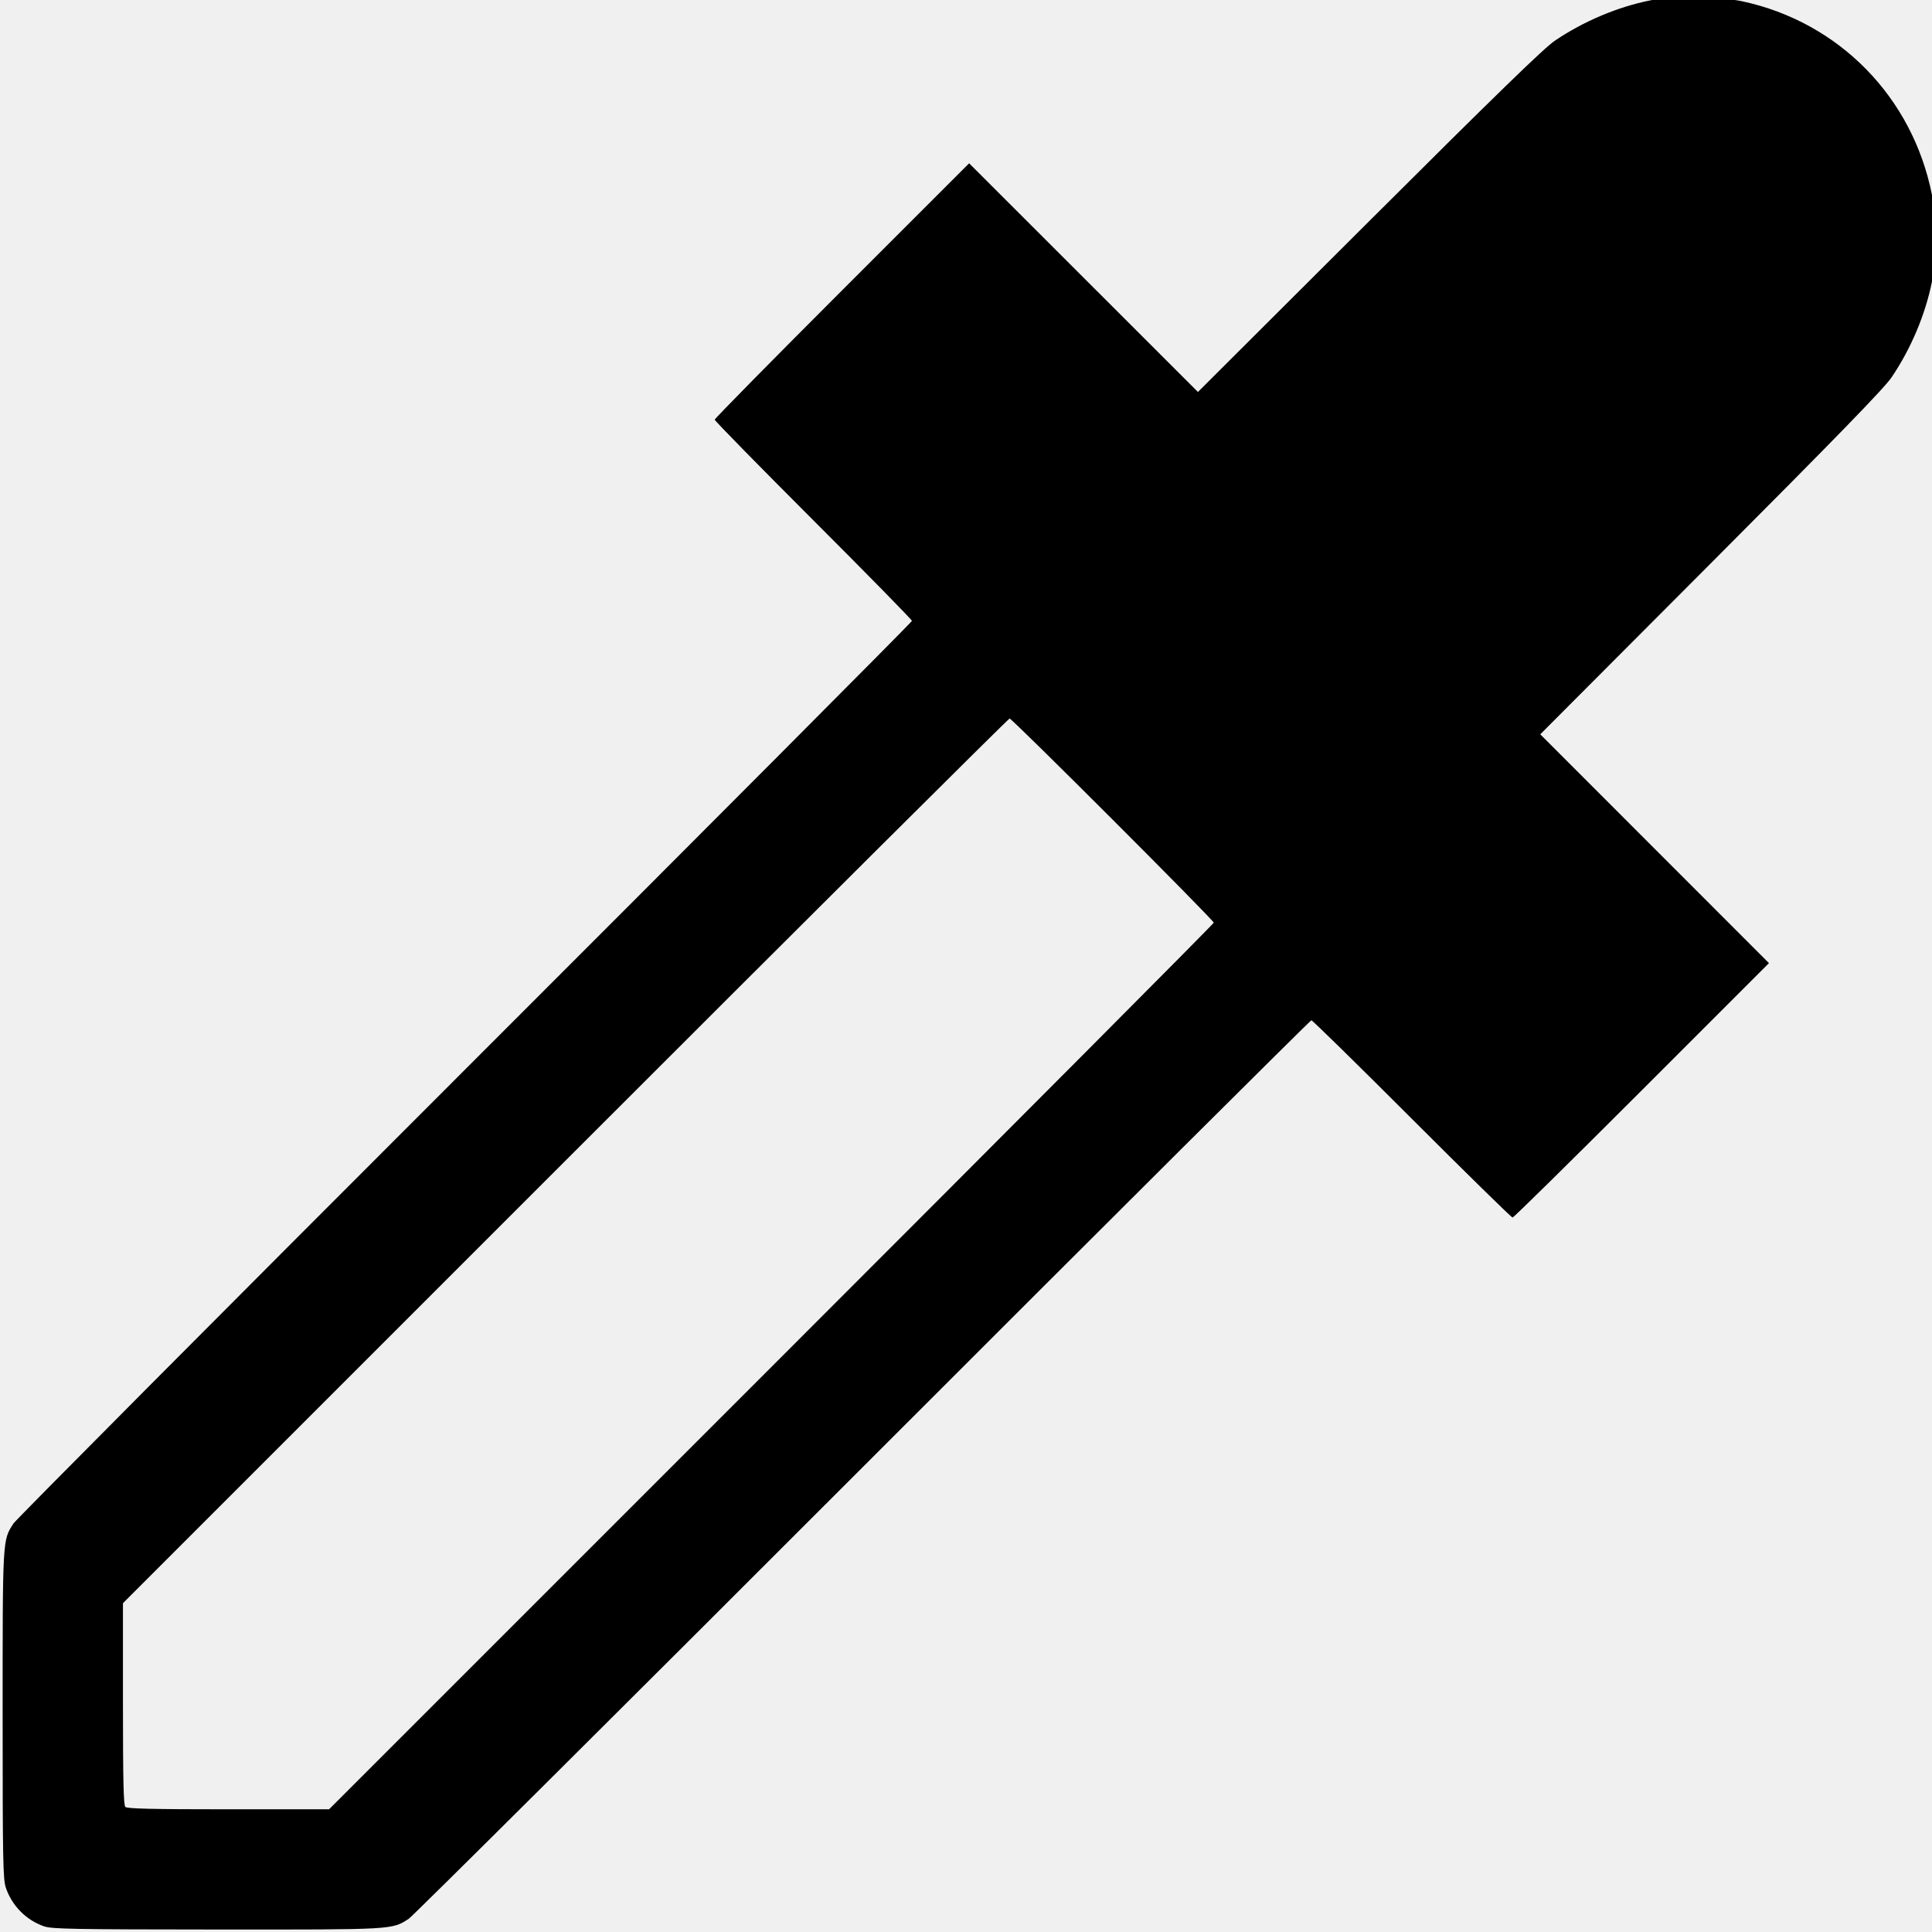
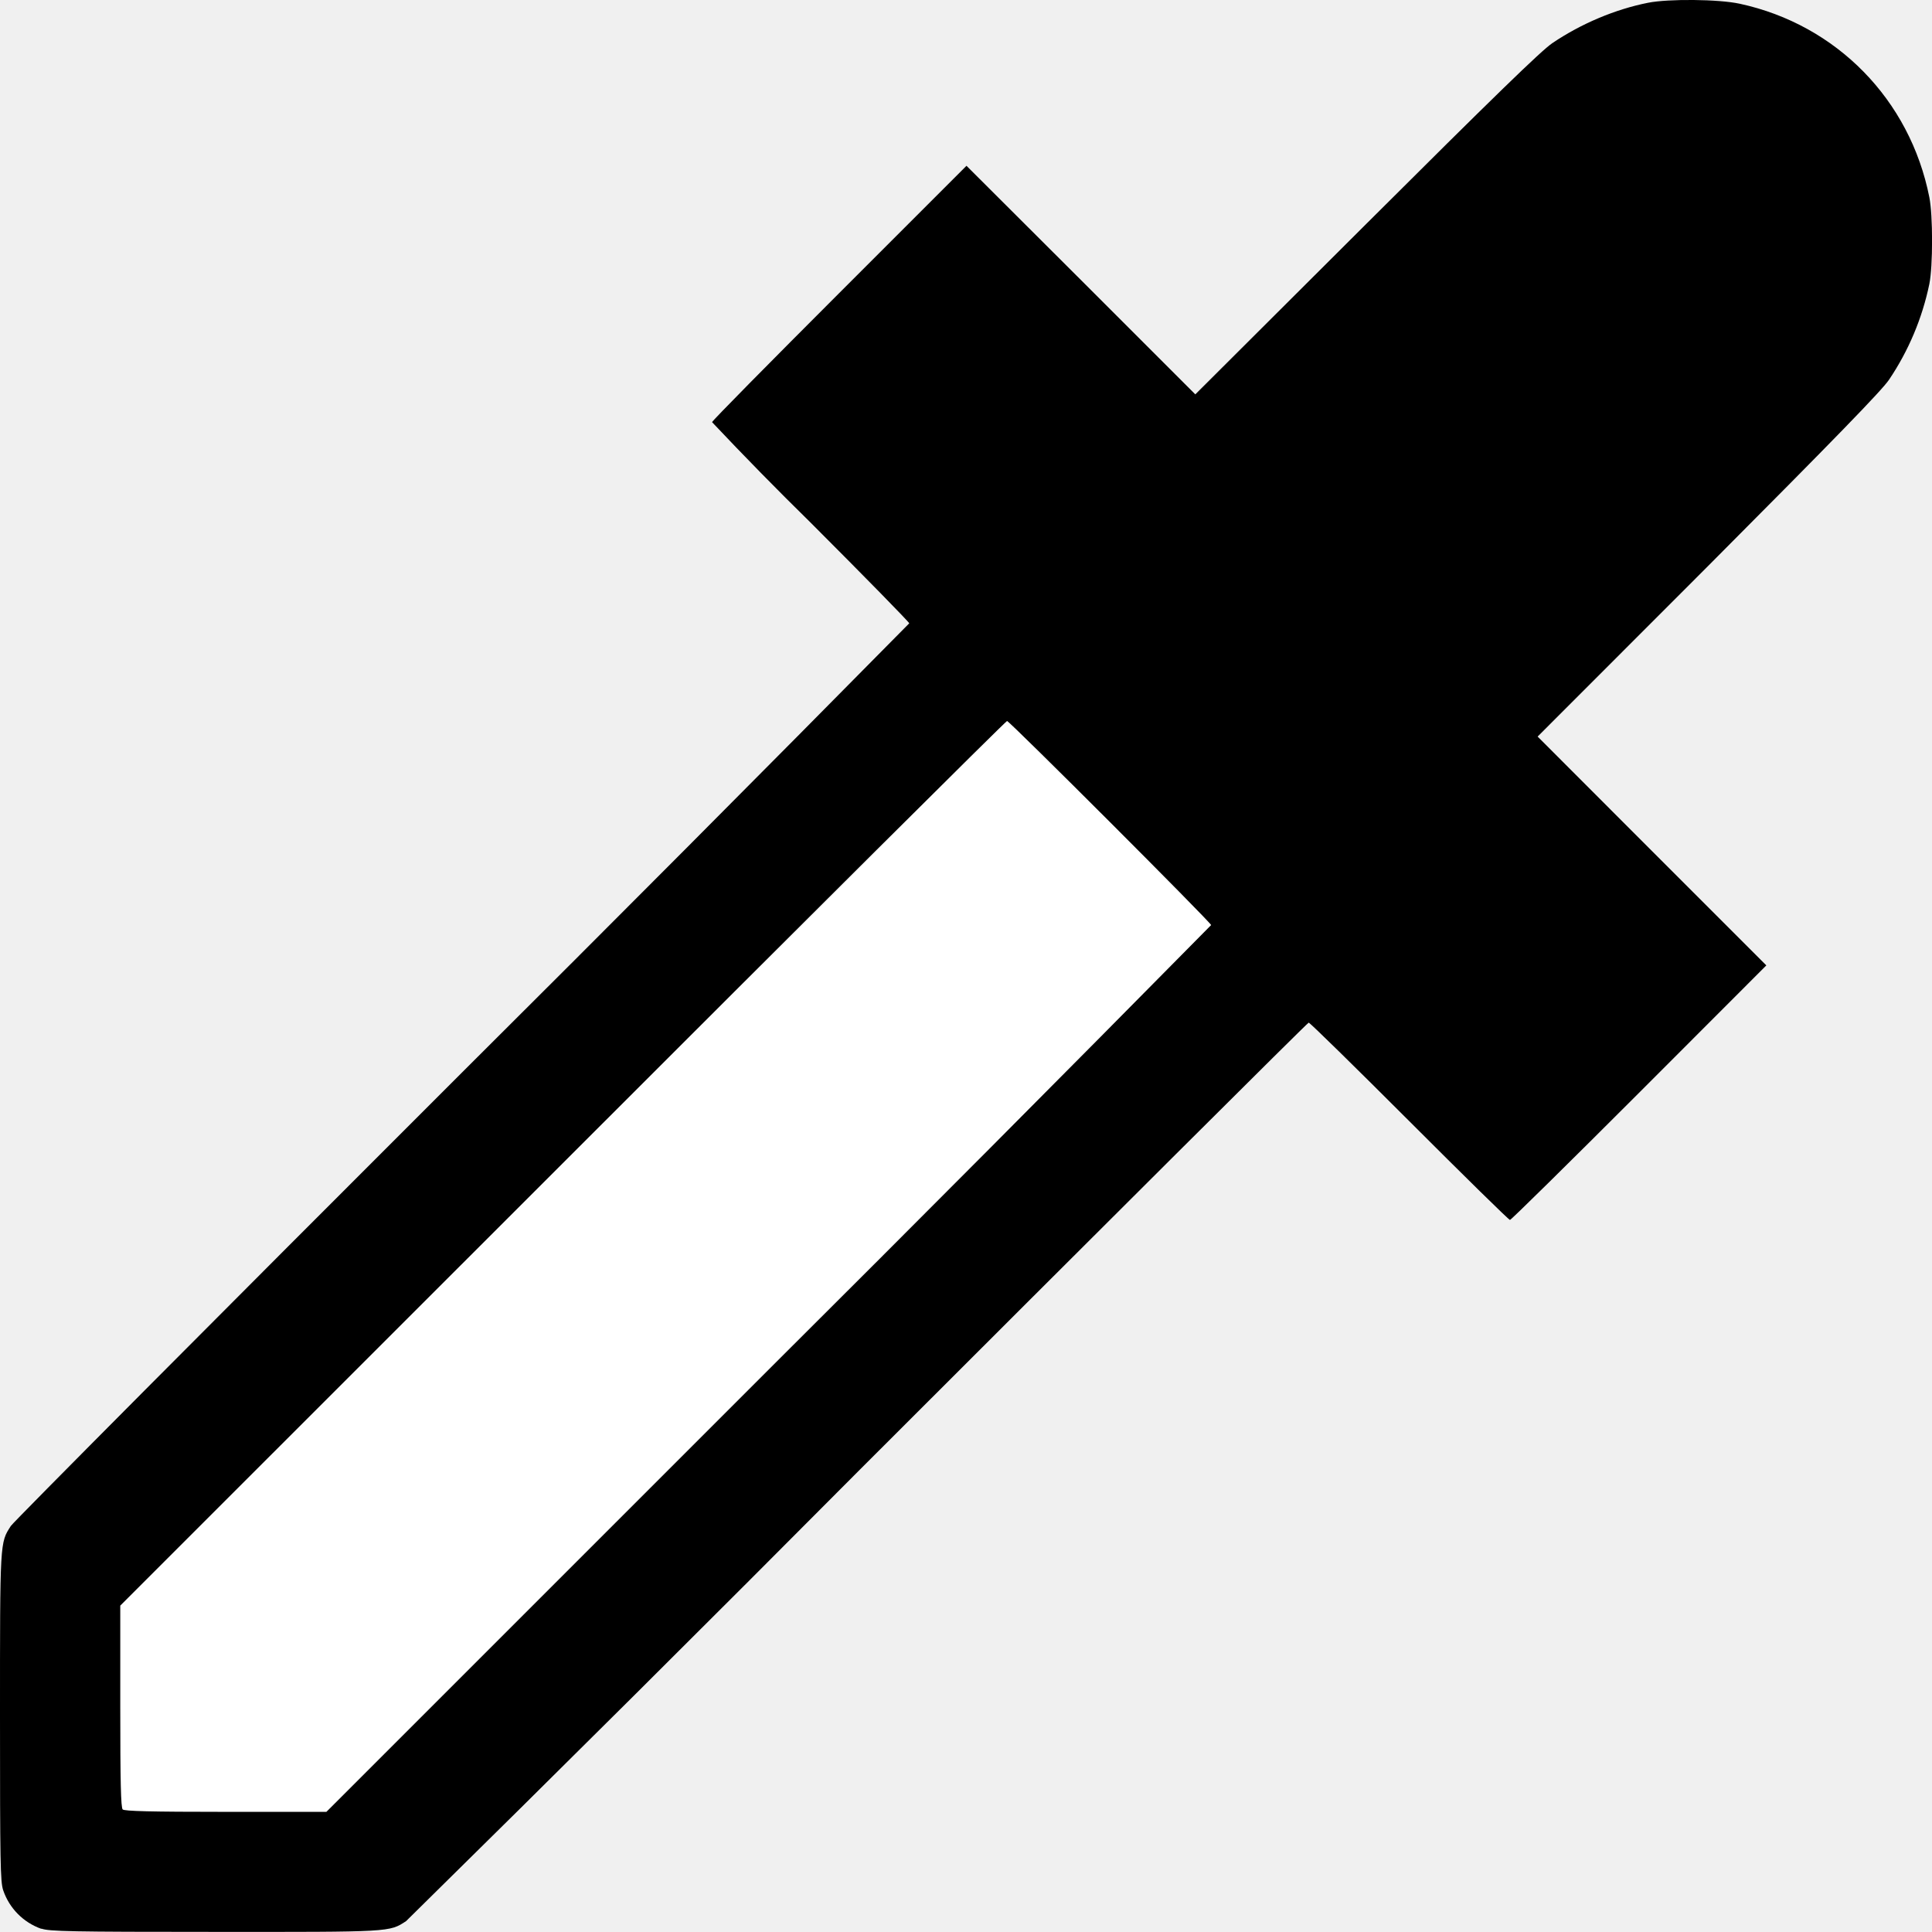
- <svg xmlns="http://www.w3.org/2000/svg" height="500" viewBox="0 0 500 500" width="500">
-   <path d="m11.402 498.536c-4.64-1.613-8.317-5.335-9.896-10.02-.732-2.168-.824-7.17-.824-44.7 0-45.853-.04-45.148 2.807-49.542.653-1.01 53.238-53.866 116.855-117.46 63.617-63.59 115.667-115.852 115.667-116.134s-11.486-11.997-25.524-26.033-25.524-25.75-25.524-26.034c0-.283 14.816-15.328 32.924-33.434l32.924-32.922 29.607 29.59 29.607 29.592 44.286-44.17c32.81-32.726 45.278-44.843 48.115-46.76 7.434-5.025 16.28-8.752 24.758-10.432 5.316-1.053 18.308-.91 23.737.26 25.043 5.4 44.058 24.808 49.064 50.08.927 4.68.927 17.78 0 22.46-1.68 8.48-5.407 17.326-10.432 24.76-1.917 2.836-14.034 15.303-46.76 48.114l-44.17 44.286 29.59 29.608 29.592 29.608-32.92 32.923c-18.107 18.108-33.152 32.924-33.435 32.924s-11.998-11.485-26.034-25.523-25.75-25.524-26.033-25.524c-.282 0-52.543 52.05-116.135 115.667-63.593 63.617-116.45 116.202-117.46 116.856-4.4 2.85-3.662 2.81-49.686 2.783-37.102-.023-42.692-.126-44.702-.824zm188.236-144.766c62.962-62.96 114.477-114.7 114.477-114.98 0-.67-52.165-52.838-52.834-52.838-.282 0-52.026 51.515-114.986 114.477l-114.475 114.475v26.057c0 19.588.153 26.21.614 26.67.46.462 7.084.614 26.67.614h26.056l114.48-114.475z" />
+ <svg xmlns="http://www.w3.org/2000/svg" fill="none" viewBox="0 0 16 16">
+   <path fill="#fff" d="M.607 13.076v2.401l2.224.025 7.86-7.405s-.05-.885-.253-1.087c-.202-.202-2.25-1.744-2.25-1.744z" />
+   <path fill="#000" d="M.343 15.974a.514.514 0 01-.317-.321c-.023-.07-.026-.23-.026-1.43 0-1.468-.001-1.445.09-1.586.02-.032 1.703-1.724 3.74-3.759a596.805 596.805 0 003.7-3.716c0-.009-.367-.384-.816-.833a29.9 29.9 0 01-.817-.833c0-.01.474-.49 1.054-1.07l1.053-1.053.948.946.947.947 1.417-1.413C12.366.806 12.765.418 12.856.357c.238-.161.52-.28.792-.334.17-.034.586-.03.76.008.801.173 1.41.794 1.57 1.603.03.15.03.569 0 .718a2.227 2.227 0 01-.334.793c-.061.09-.45.49-1.496 1.54L12.734 6.1l.947.948.947.947-1.053 1.054c-.58.58-1.061 1.054-1.07 1.054-.01 0-.384-.368-.833-.817-.45-.45-.824-.817-.834-.817-.009 0-1.68 1.666-3.716 3.701a493.093 493.093 0 01-3.759 3.74c-.14.091-.117.09-1.59.089-1.187 0-1.366-.004-1.43-.027zm6.024-4.633a592.723 592.723 0 003.663-3.68c0-.02-1.67-1.69-1.69-1.69-.01 0-1.666 1.648-3.68 3.663L.996 13.297v.834c0 .627.005.839.02.854.015.014.227.02.854.02h.833l3.664-3.664z" />
</svg>
